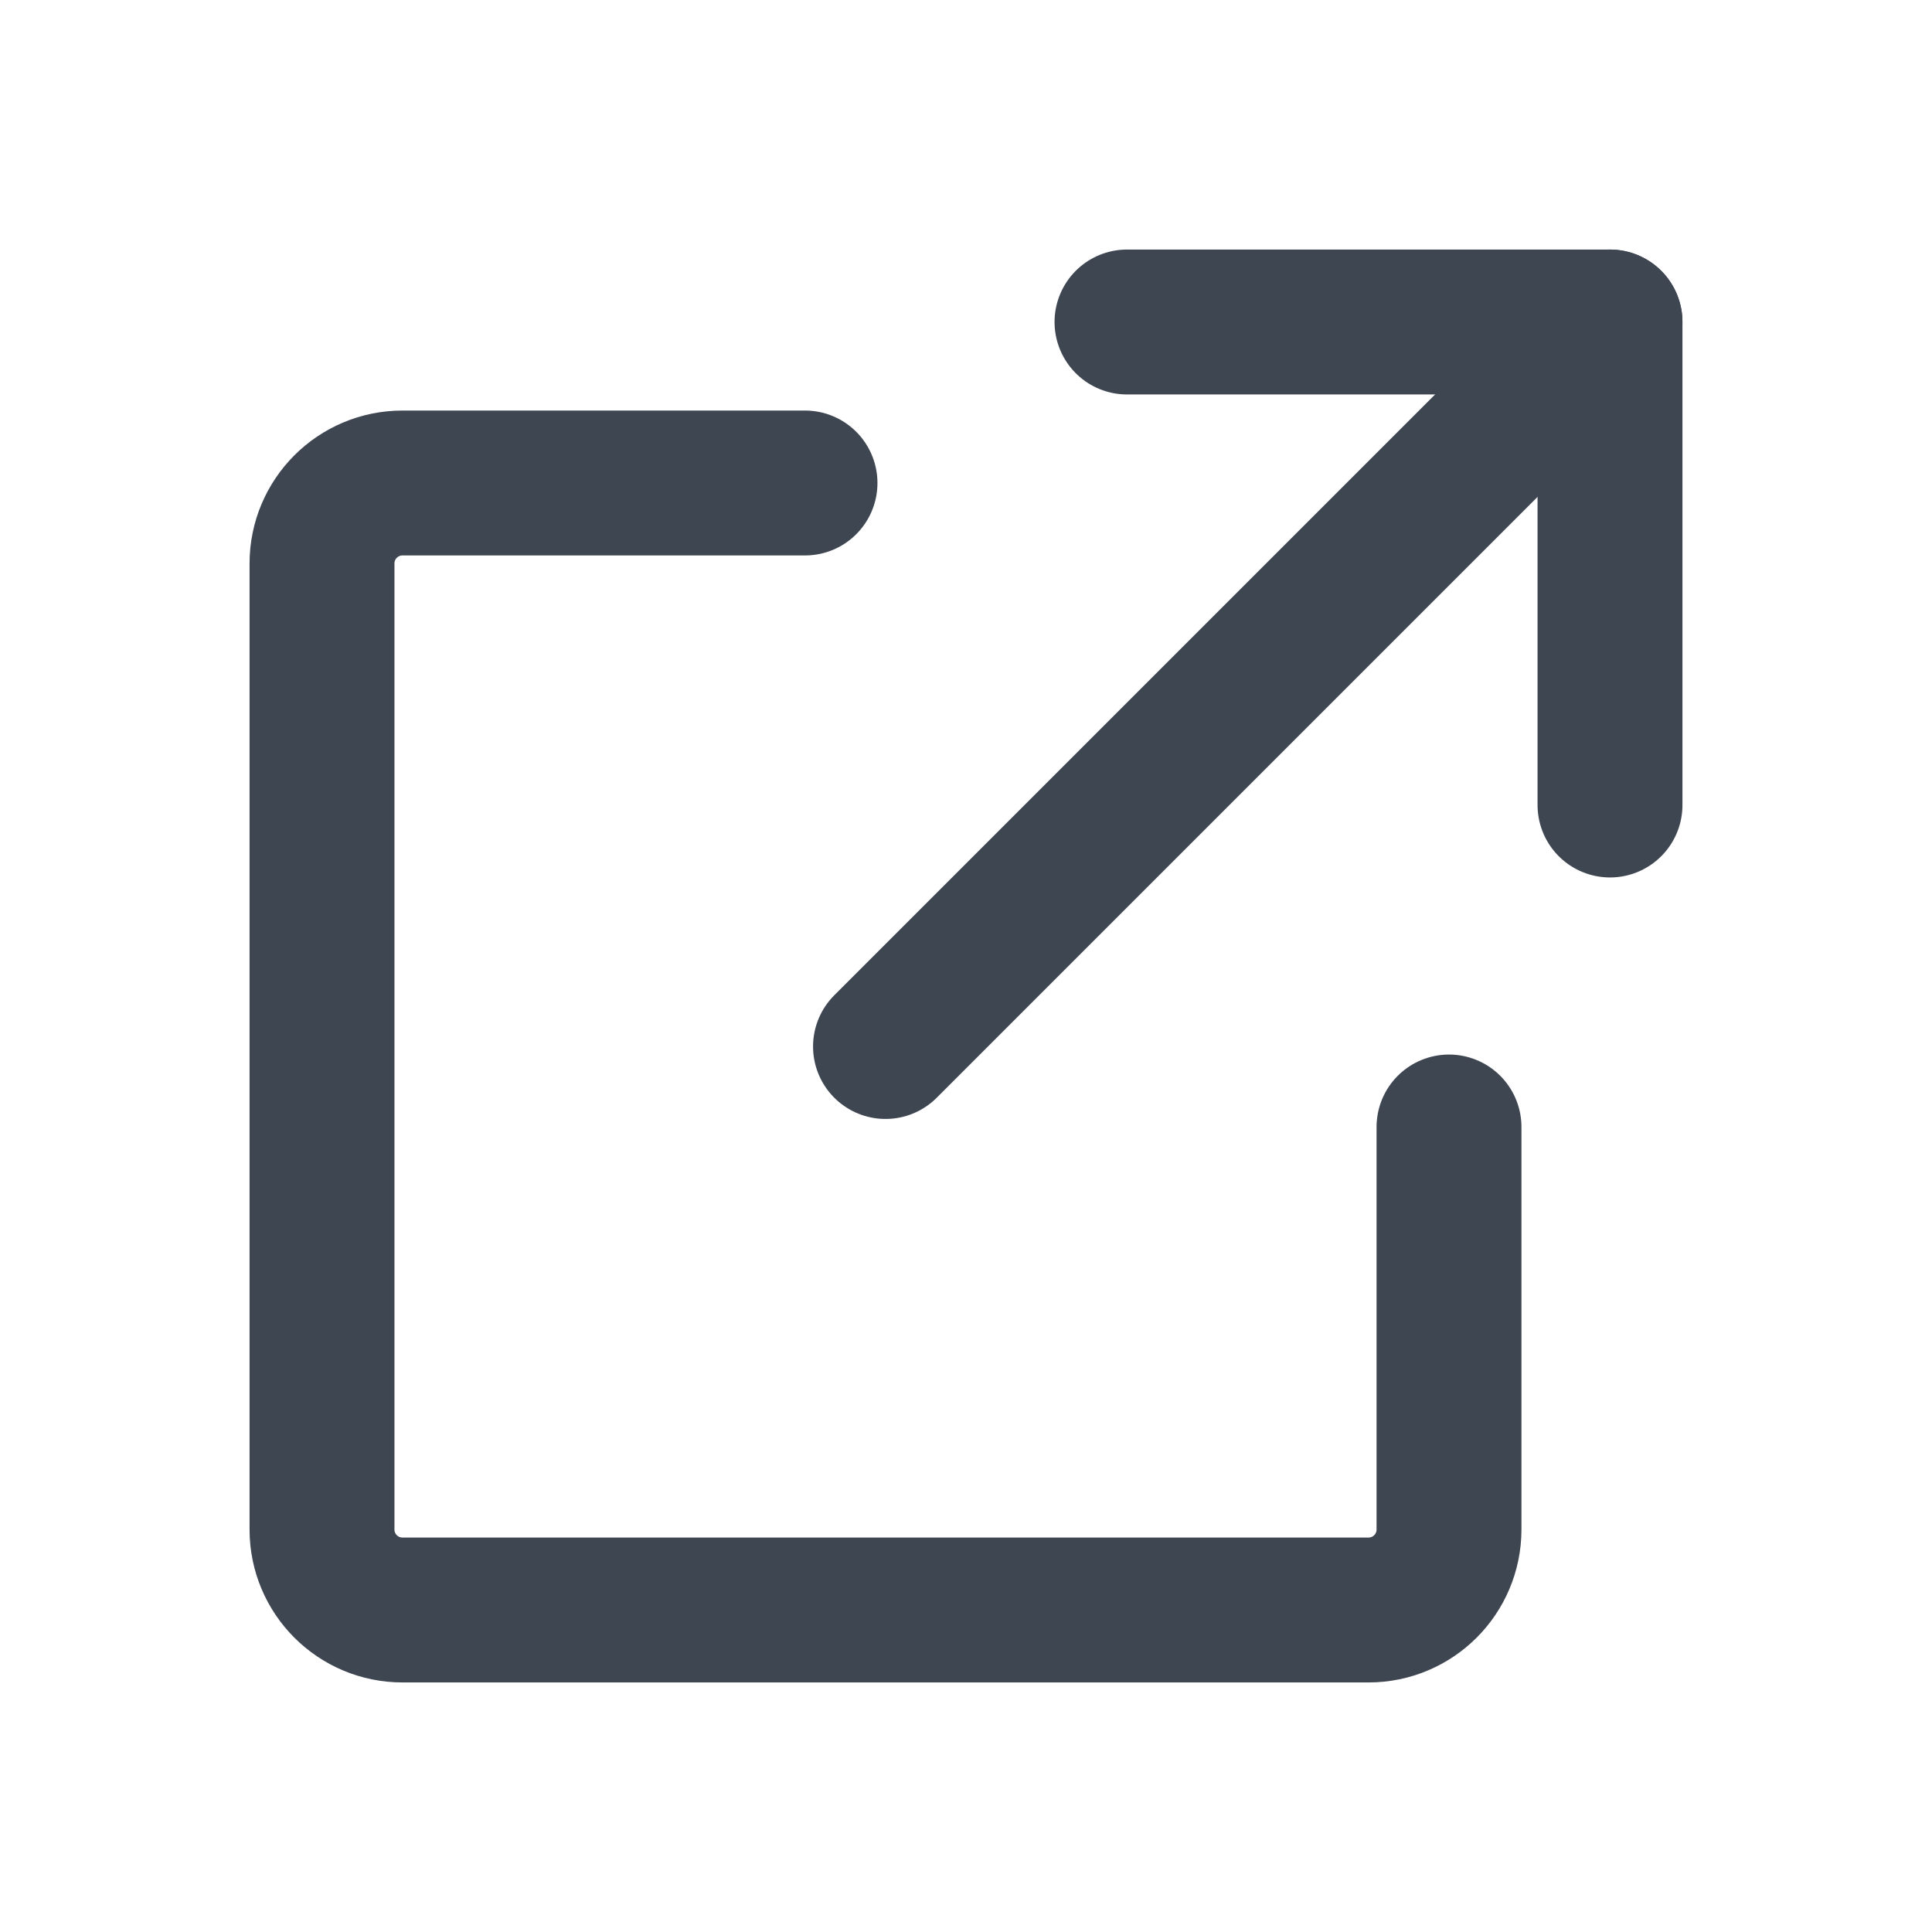
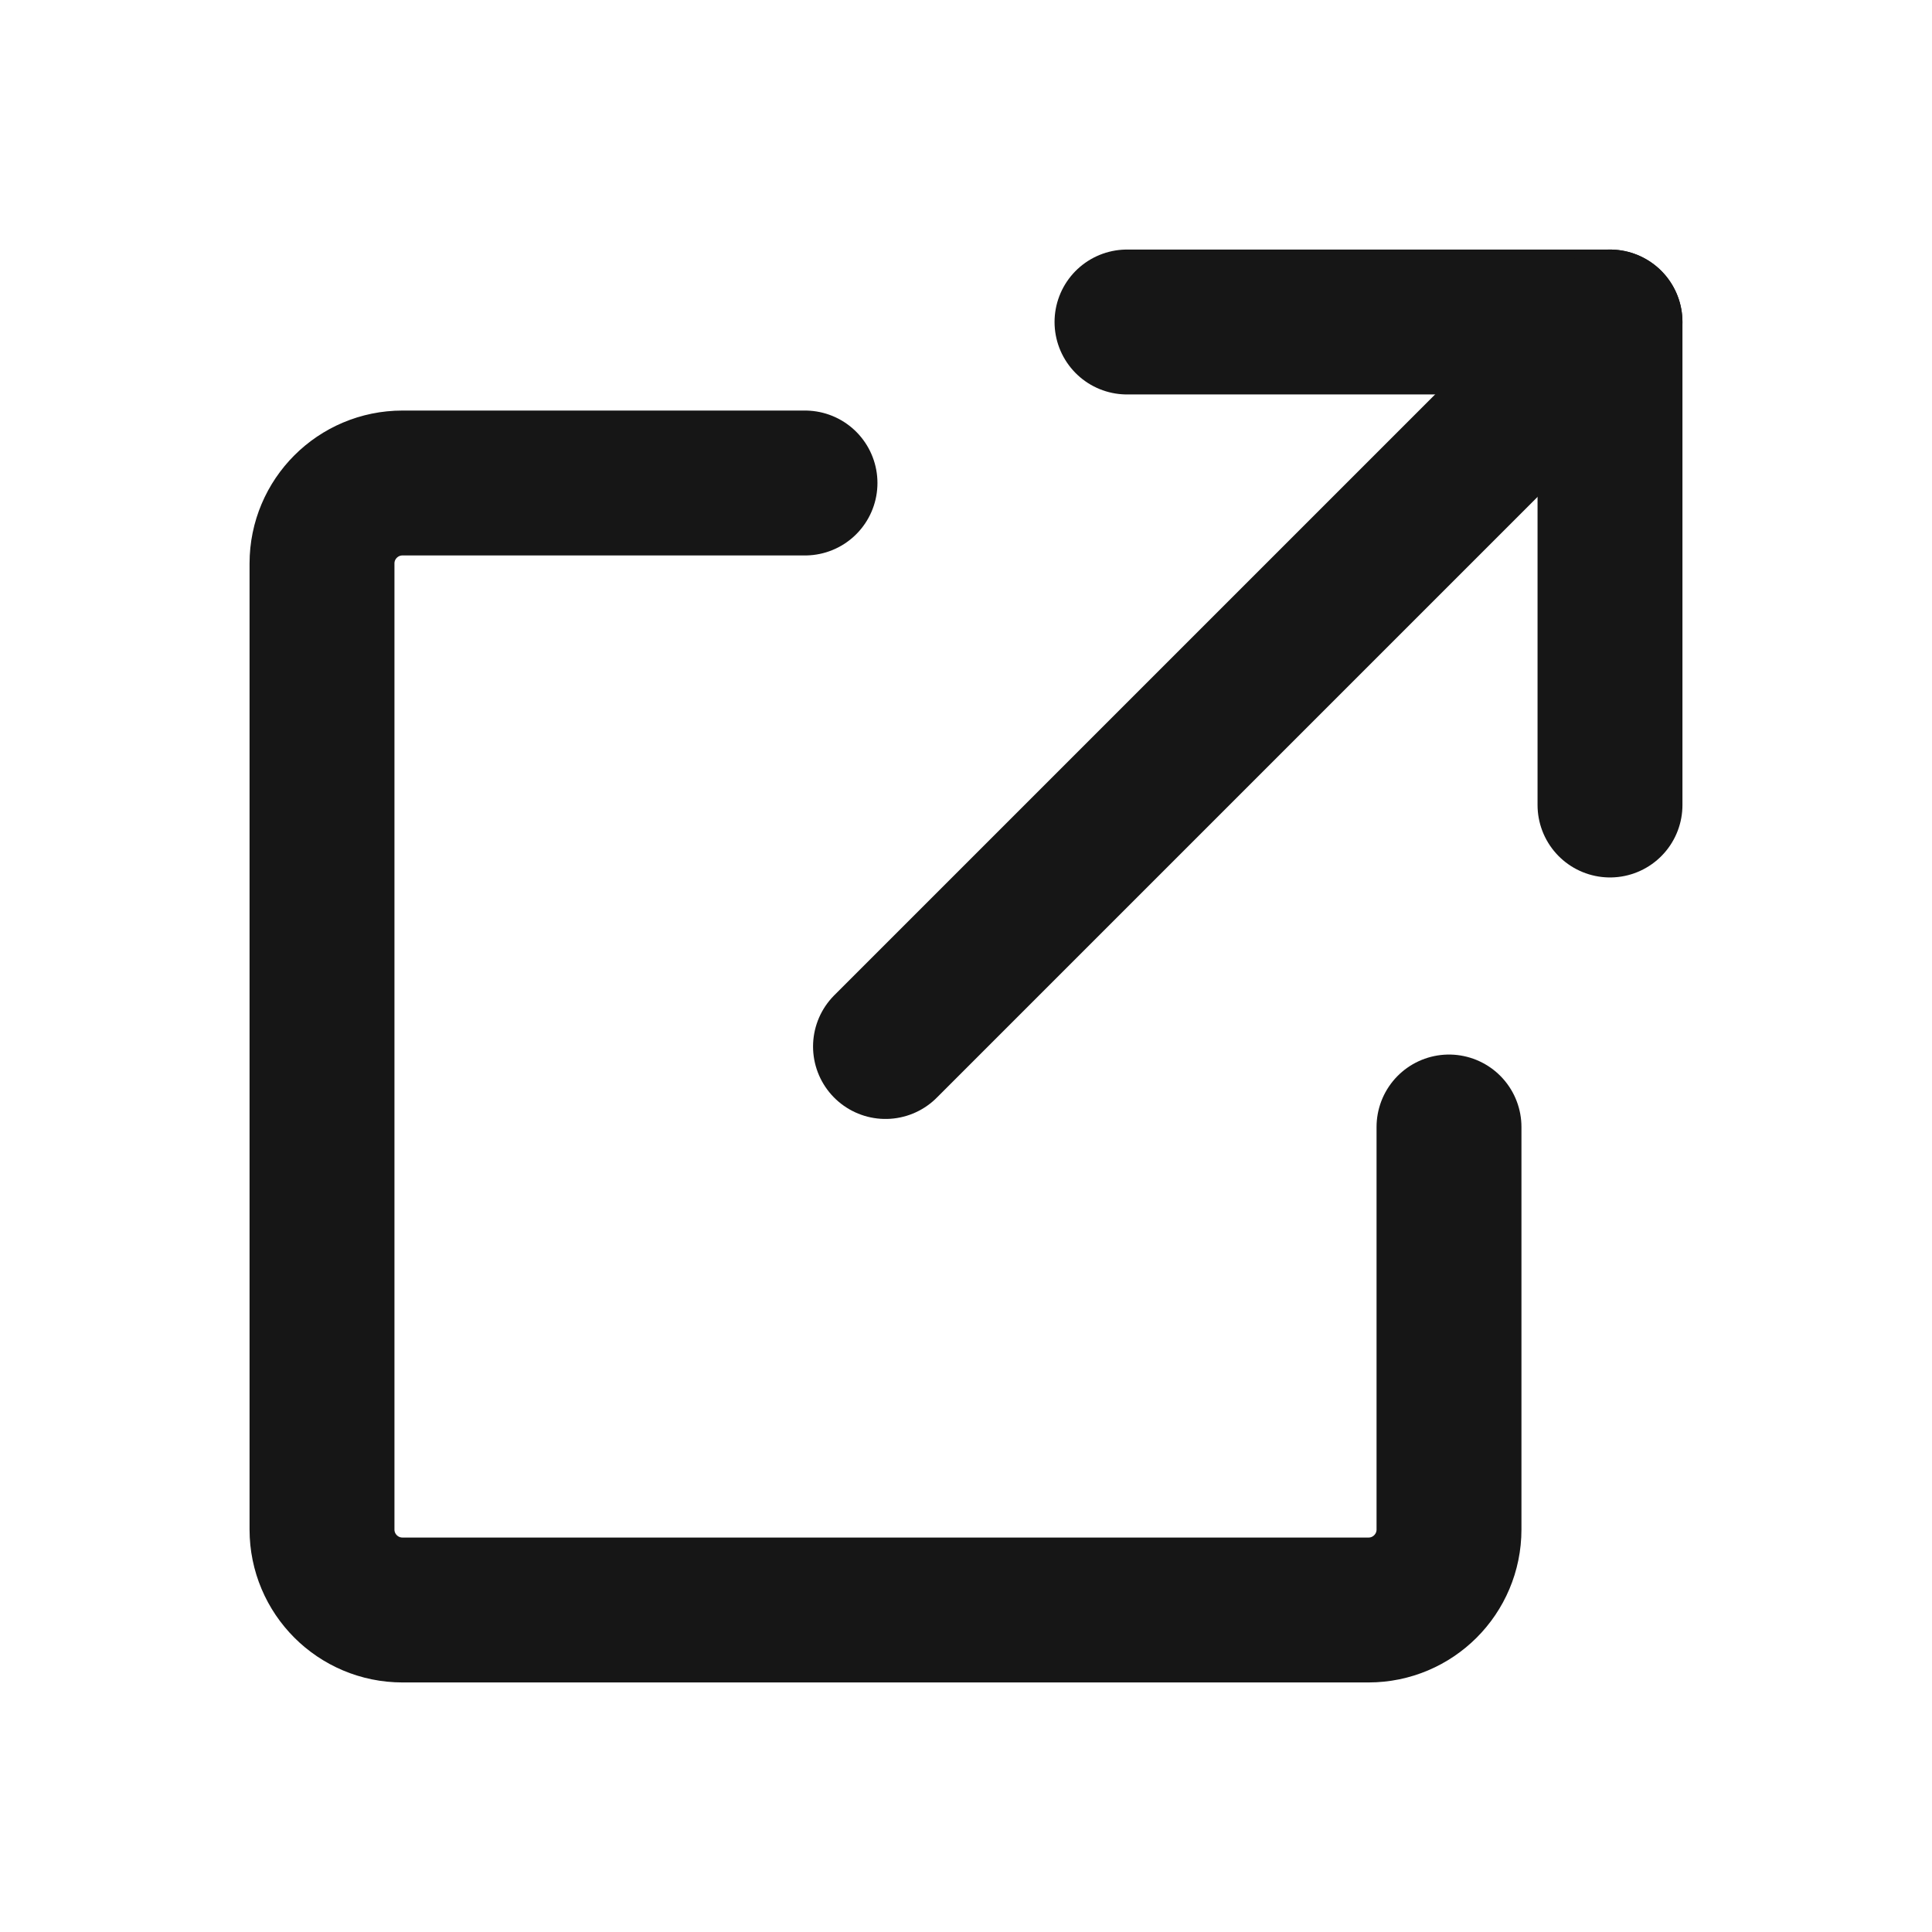
- <svg xmlns="http://www.w3.org/2000/svg" width="24" height="24" viewBox="0 0 24 24" fill="none" stroke="#3E4652" stroke-width="1.8" stroke-linecap="round" stroke-linejoin="round">
+ <svg xmlns="http://www.w3.org/2000/svg" width="24" height="24" viewBox="0 0 24 24" fill="none" stroke="#161616" stroke-width="1.8" stroke-linecap="round" stroke-linejoin="round">
  <path d="M14 4h6v6" />
  <path d="M20 4l-9 9" />
  <path d="M18 14v5a1 1 0 0 1-1 1H5a1 1 0 0 1-1-1V7a1 1 0 0 1 1-1h5" />
</svg>
